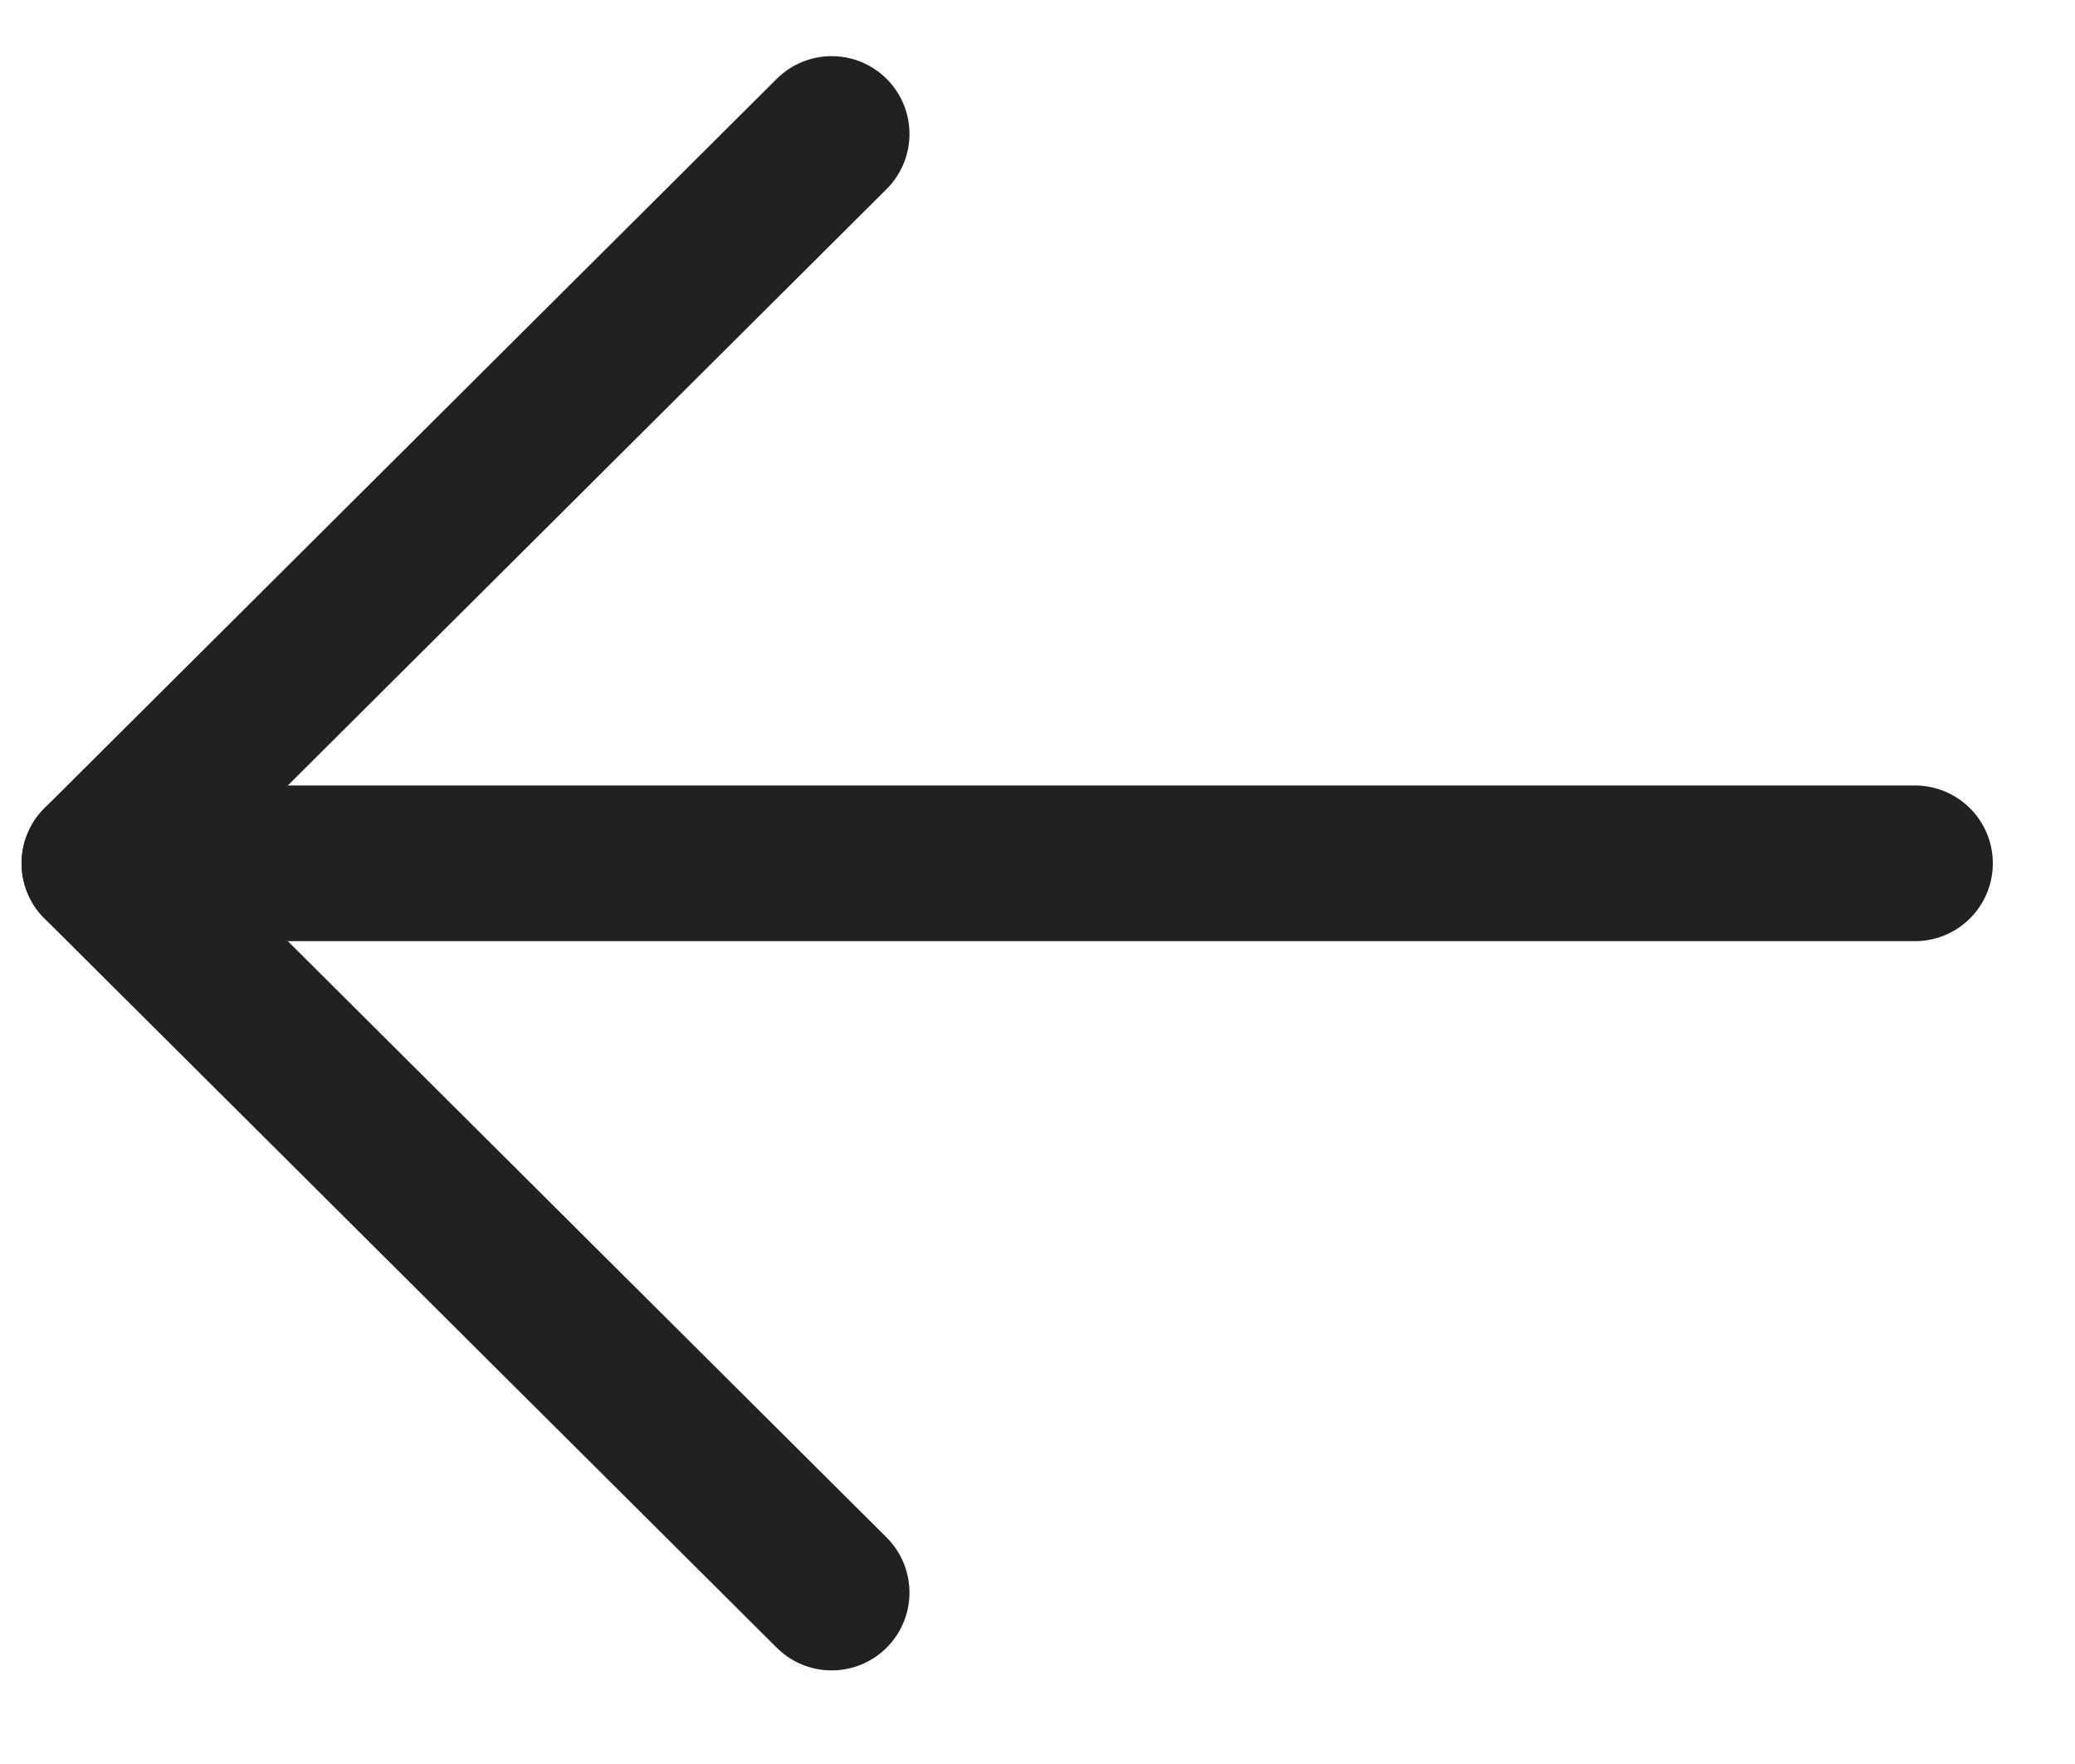
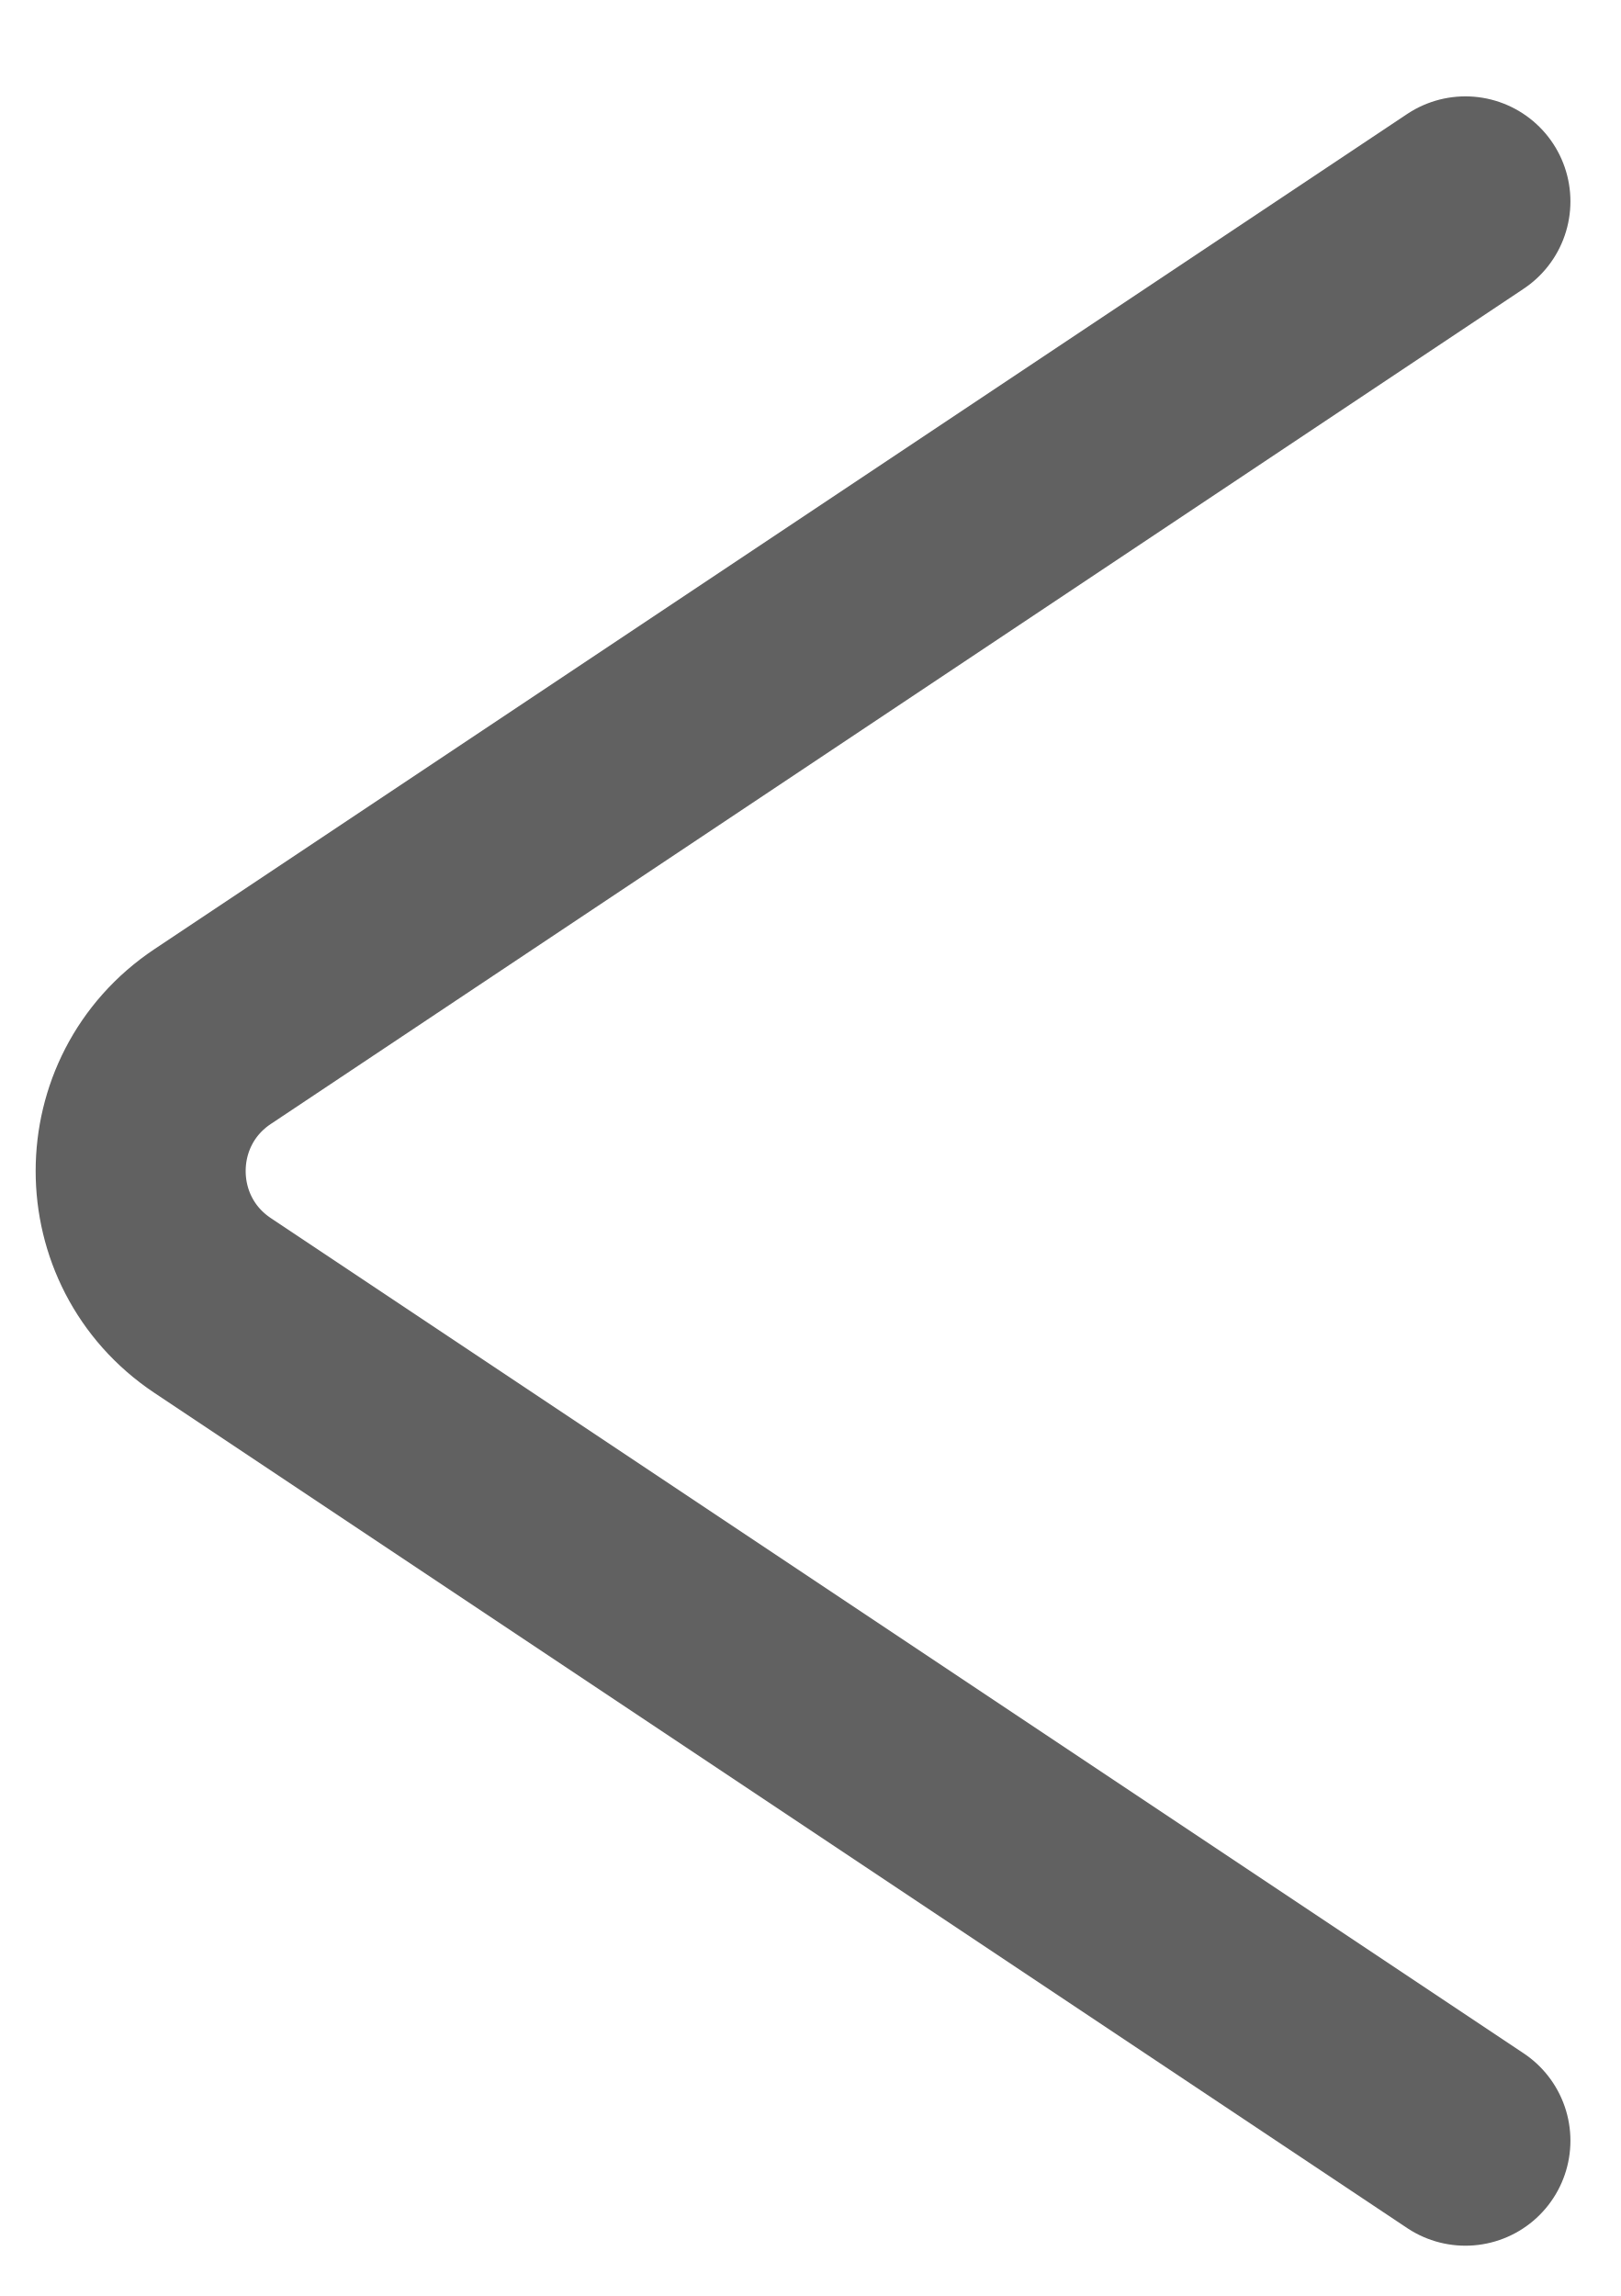
- <svg xmlns="http://www.w3.org/2000/svg" width="20" height="17" viewBox="0 0 20 17" fill="none">
-   <path d="M0.958 8.32L18.458 8.32" stroke="#212121" stroke-width="1.5" stroke-linecap="round" stroke-linejoin="round" />
-   <path d="M8.016 15.348L0.958 8.32L8.016 1.291" stroke="#212121" stroke-width="1.5" stroke-linecap="round" stroke-linejoin="round" />
+ <svg xmlns="http://www.w3.org/2000/svg" width="12" height="17" viewBox="0 0 12 17" fill="none">
+   <path d="M10.85 1.491L1.574 7.675C0.864 8.149 0.864 9.192 1.574 9.666L10.85 15.85" stroke="#616161" stroke-width="1.555" stroke-linecap="round" />
</svg>
